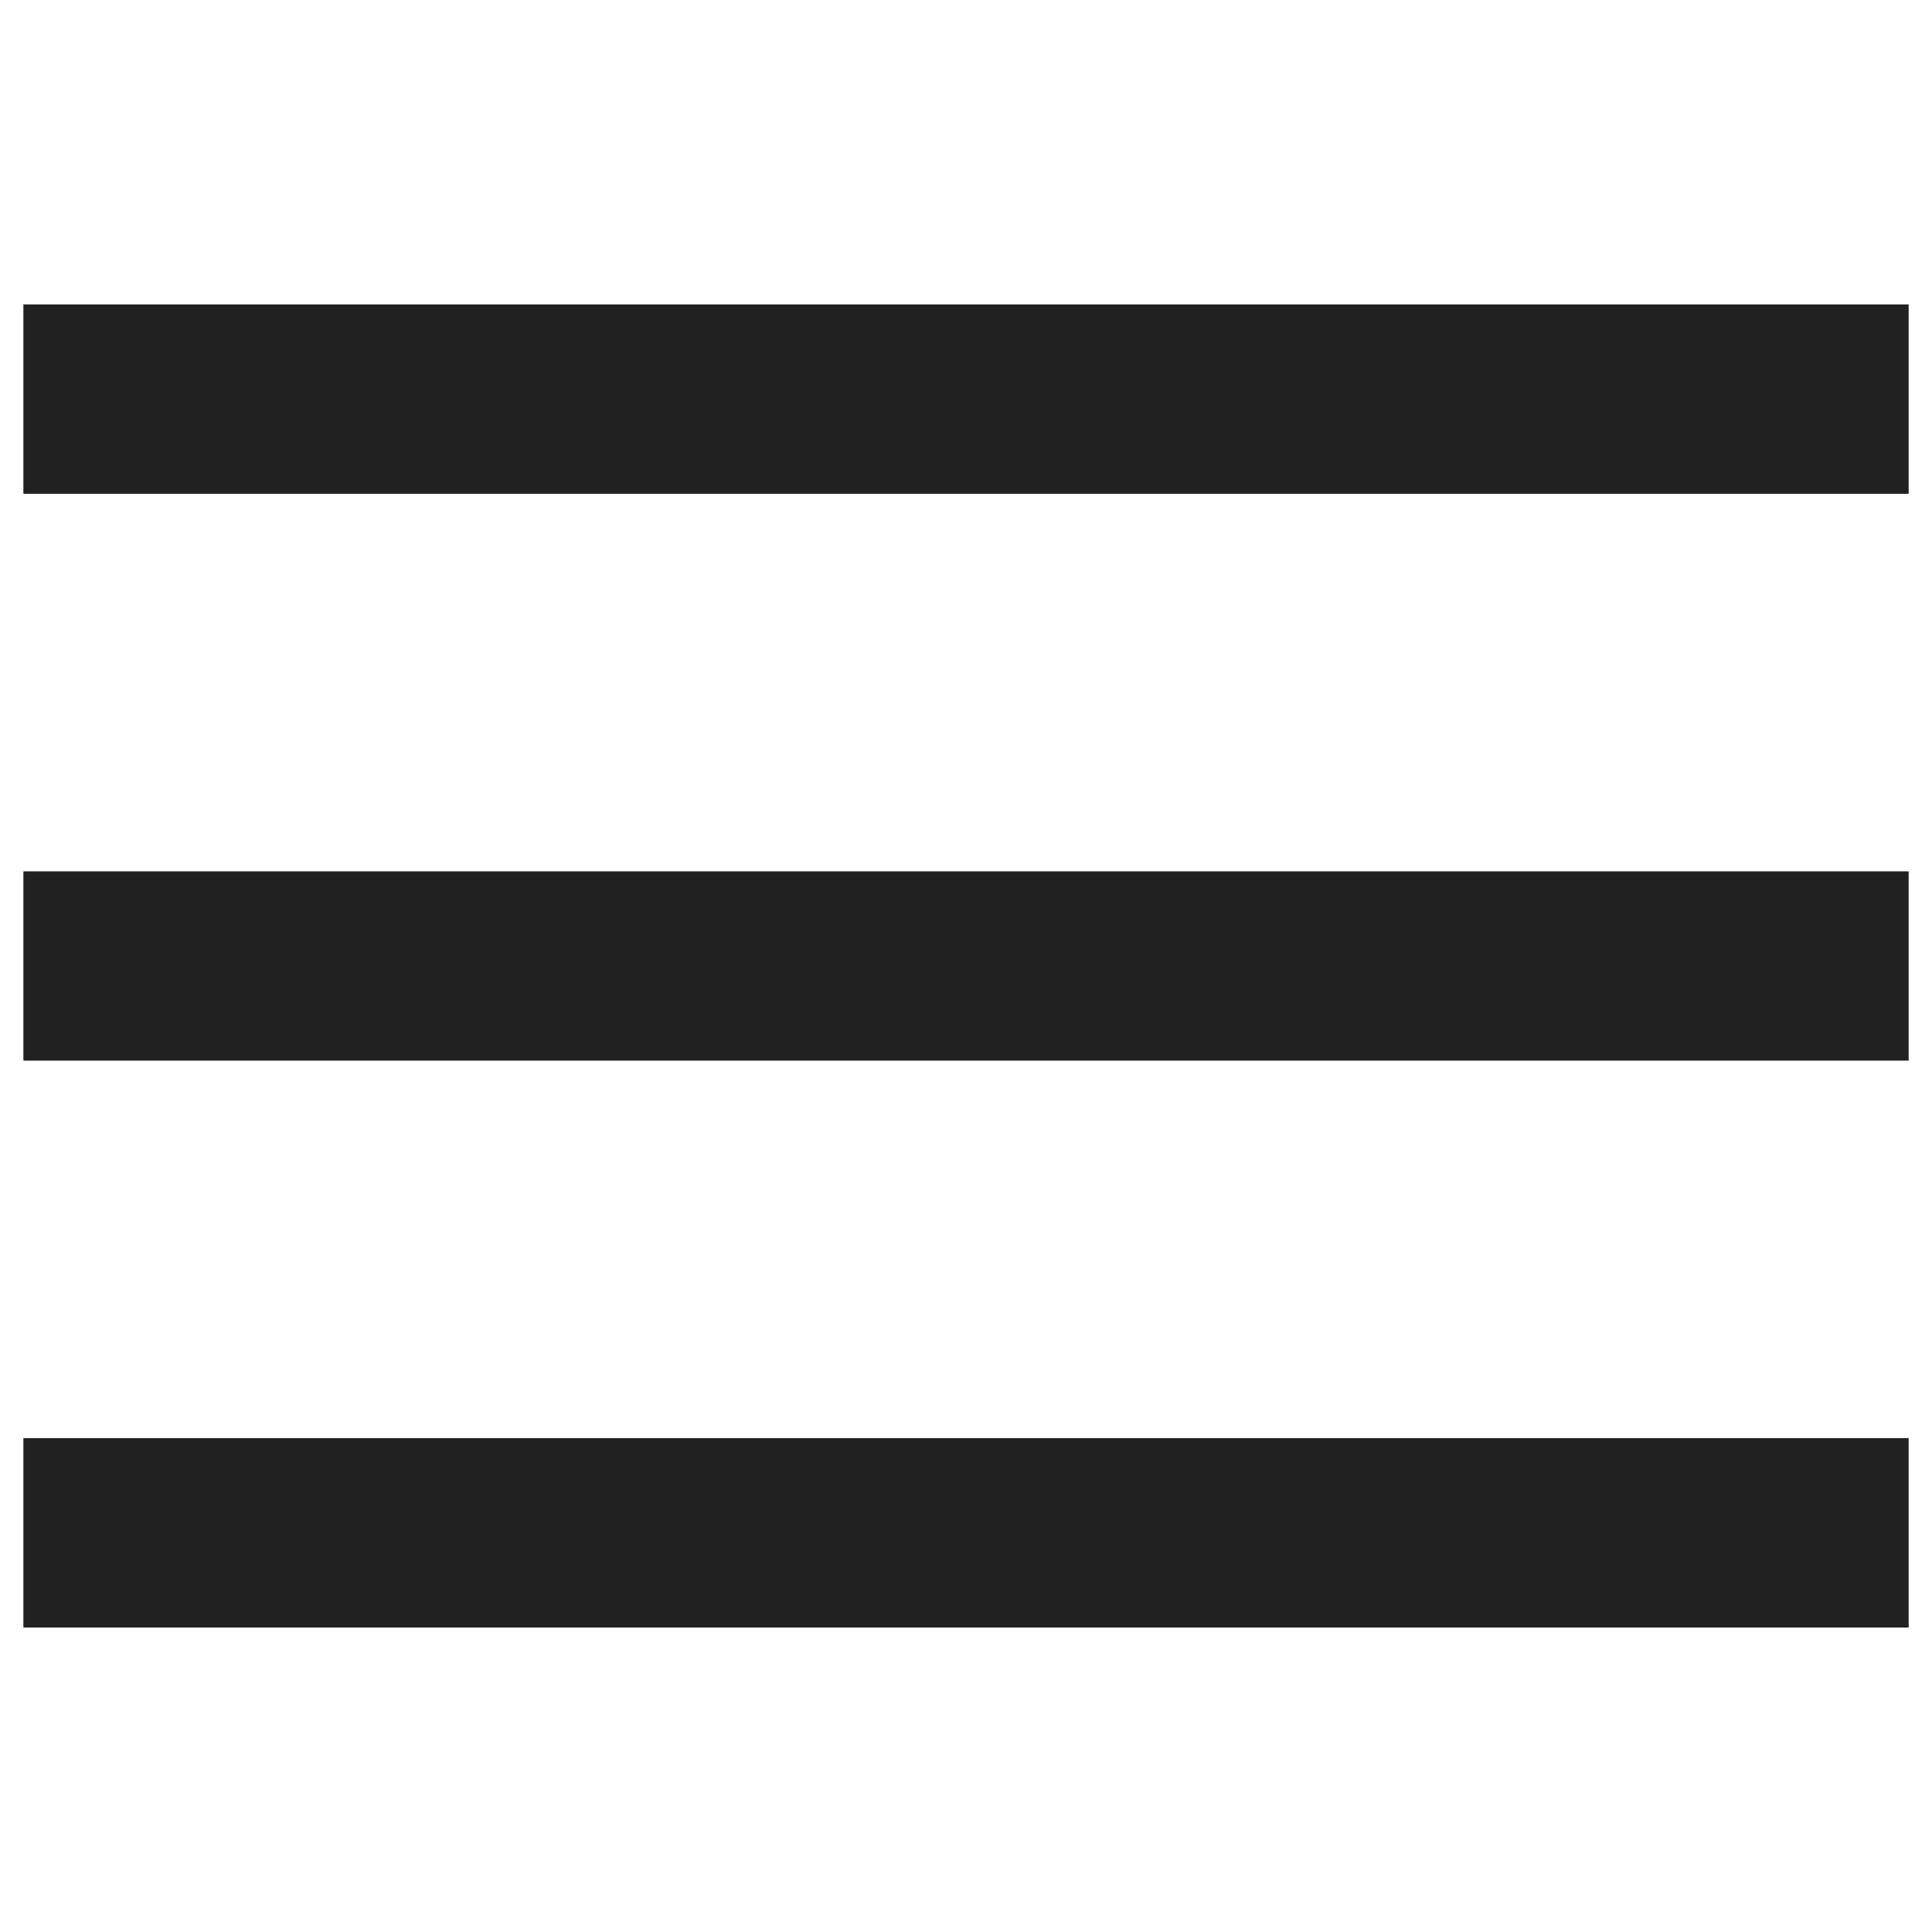
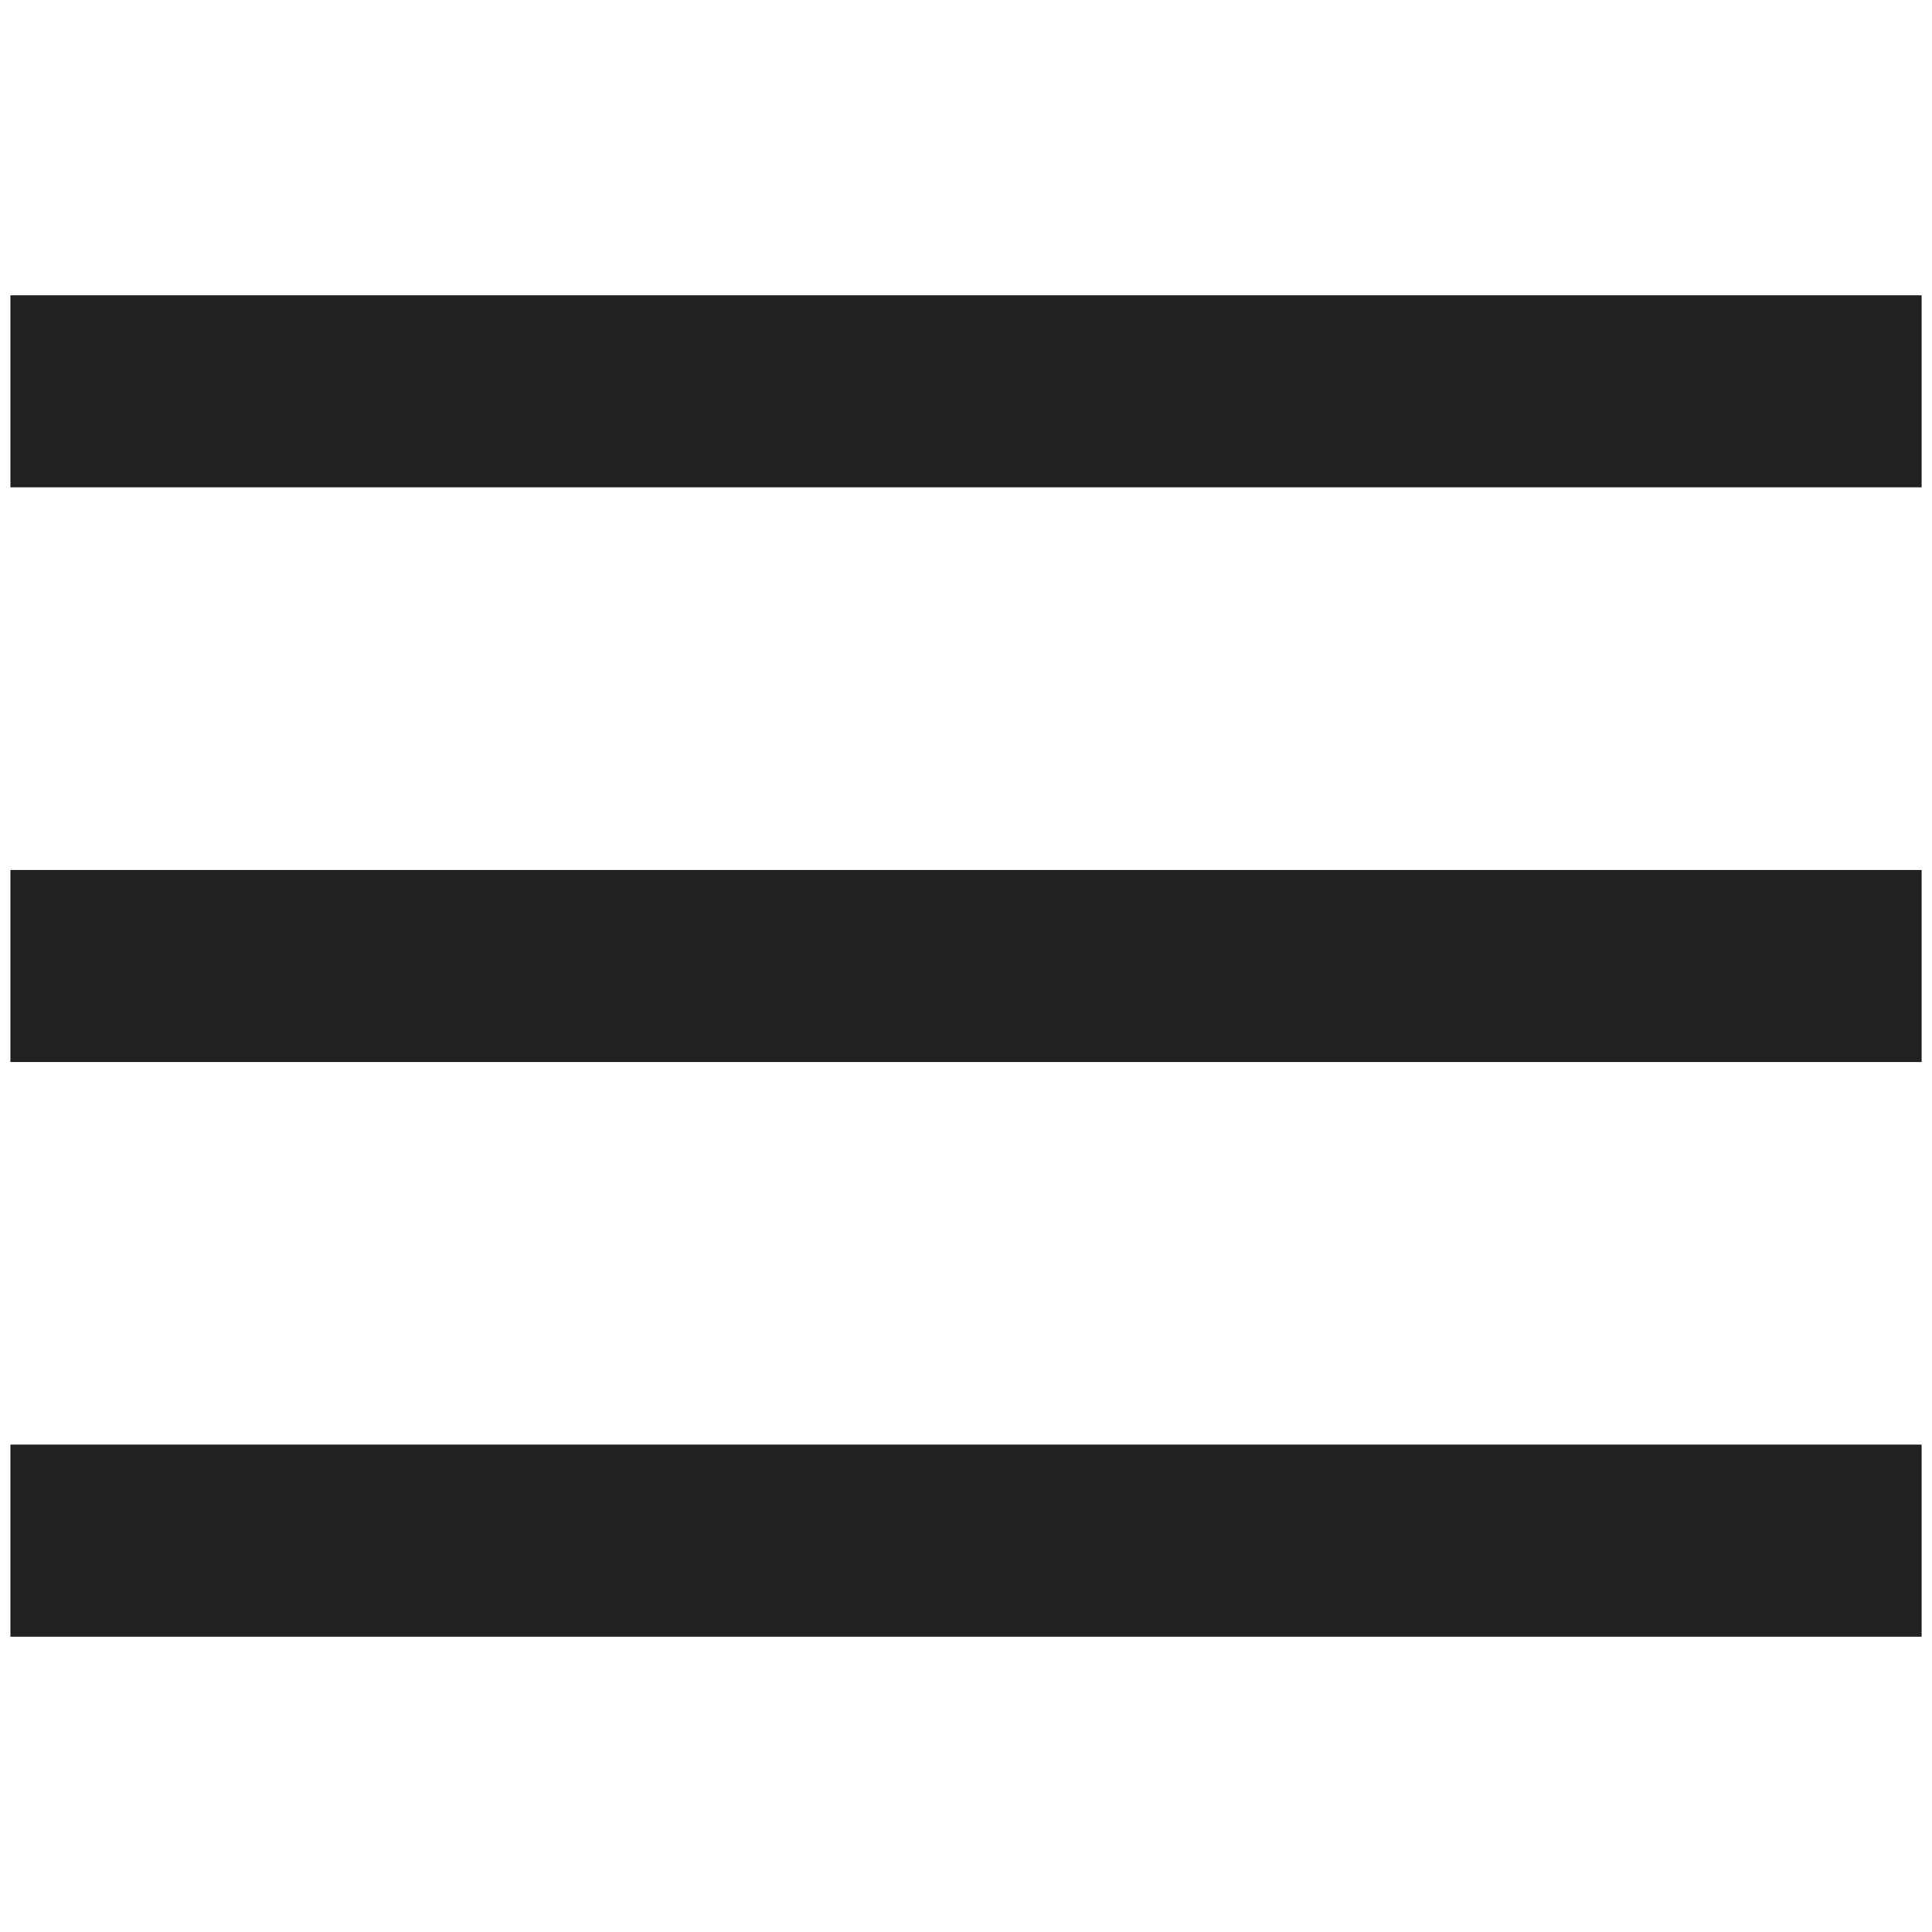
- <svg xmlns="http://www.w3.org/2000/svg" version="1.1" id="Layer_1" x="0px" y="0px" width="48px" height="48px" viewBox="0 0 48 48" enable-background="new 0 0 48 48" xml:space="preserve">
-   <rect x="0" fill="none" width="48" height="48" />
+ <svg xmlns="http://www.w3.org/2000/svg" version="1.1" id="Layer_1" x="0px" y="0px" width="72px" height="72px" viewBox="0 0 72 72" enable-background="new 0 0 72 72" xml:space="preserve">
  <g>
-     <rect x="0.581" y="7.564" fill="#212121" width="46.839" height="4.704" />
-     <rect x="0.581" y="21.648" fill="#212121" width="46.839" height="4.703" />
-     <rect x="0.581" y="35.73" fill="#212121" width="46.839" height="4.705" />
+     <rect x="0.388" y="11.007" fill="#212121" width="71.225" height="7.153" />
+     <rect x="0.388" y="32.424" fill="#212121" width="71.225" height="7.153" />
+     <rect x="0.388" y="53.837" fill="#212121" width="71.225" height="7.156" />
  </g>
</svg>
